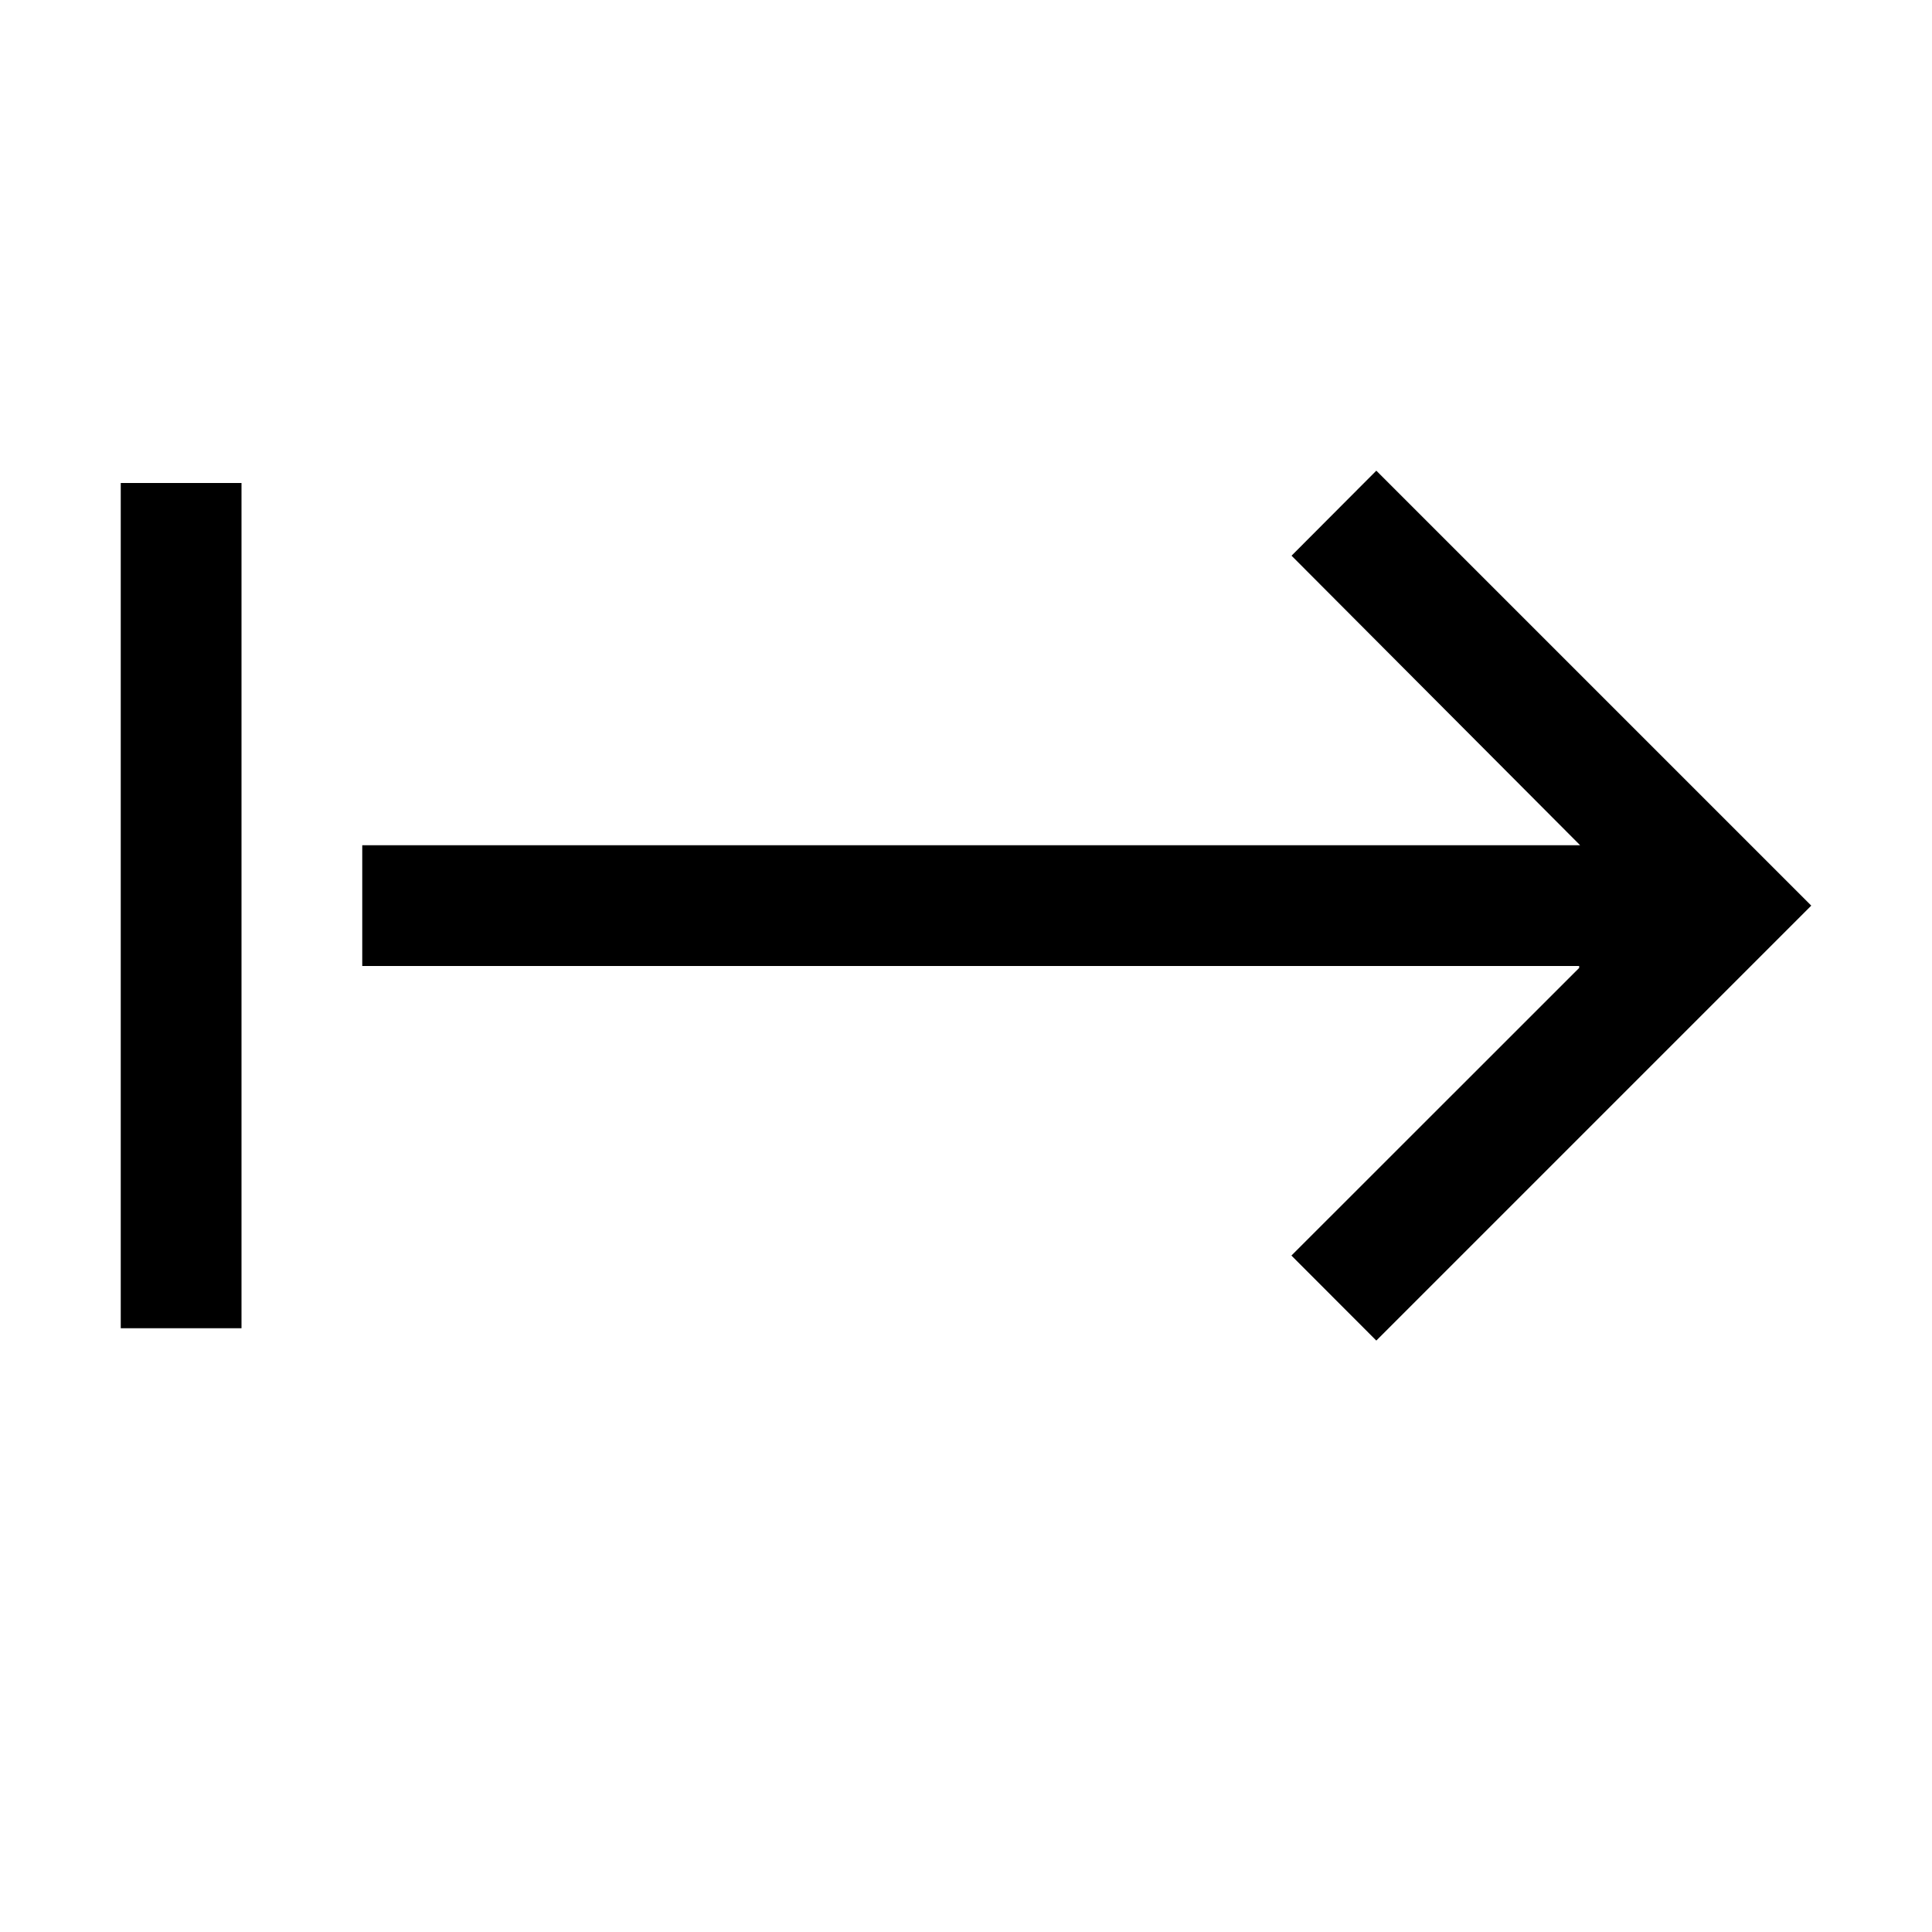
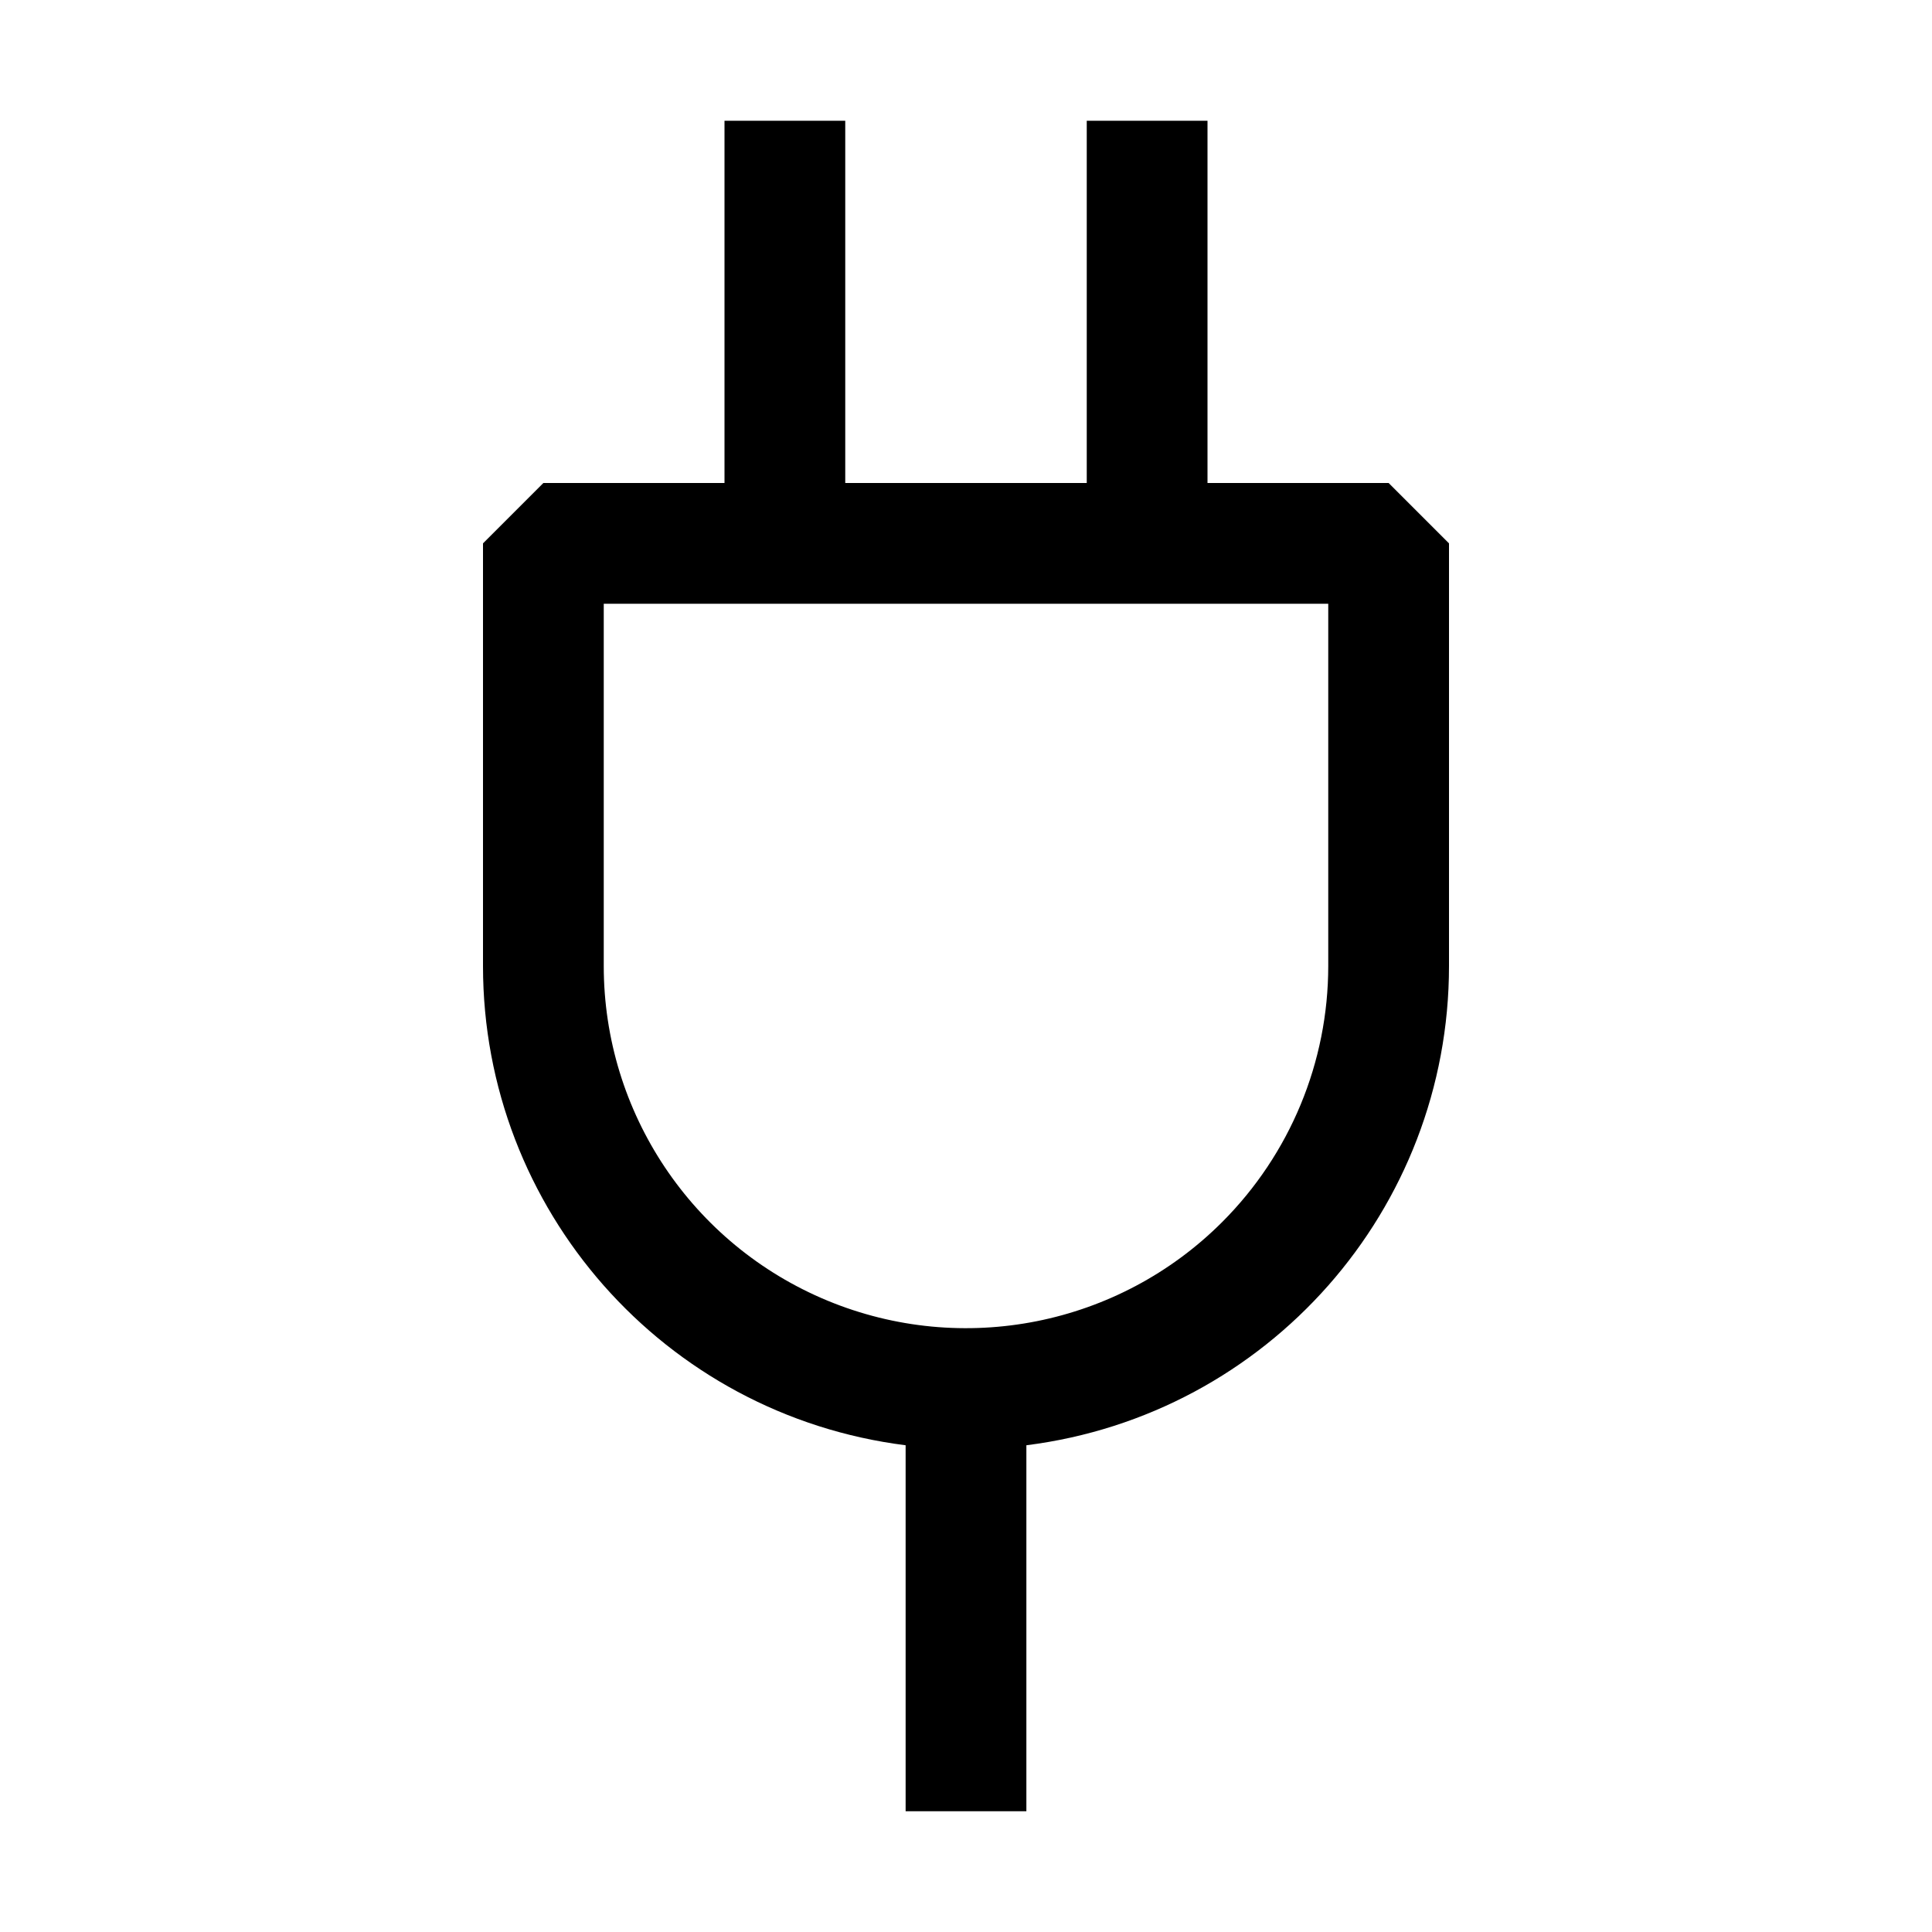
<svg xmlns="http://www.w3.org/2000/svg" width="16" height="16" viewBox="0 0 16 16" fill="currentColor">
-   <path fill-rule="evenodd" clip-rule="evenodd" d="M13.086 7l-2.39-2.398.702-.704L15 7.5l-3.602 3.602-.703-.704 2.383-2.382V8H3V7h10.086zM1 4h1v7H1V4z" />
+   <path fill-rule="evenodd" clip-rule="evenodd" d="M7 1H6v3H4.5l-.5.5V8a4 4 0 0 0 3.5 3.969V15h1v-3.031A4 4 0 0 0 12 8V4.5l-.5-.5H10V1H9v3H7V1zm3.121 9.121A3 3 0 0 1 5 8V5h6v3a3 3 0 0 1-.879 2.121z" />
</svg>
